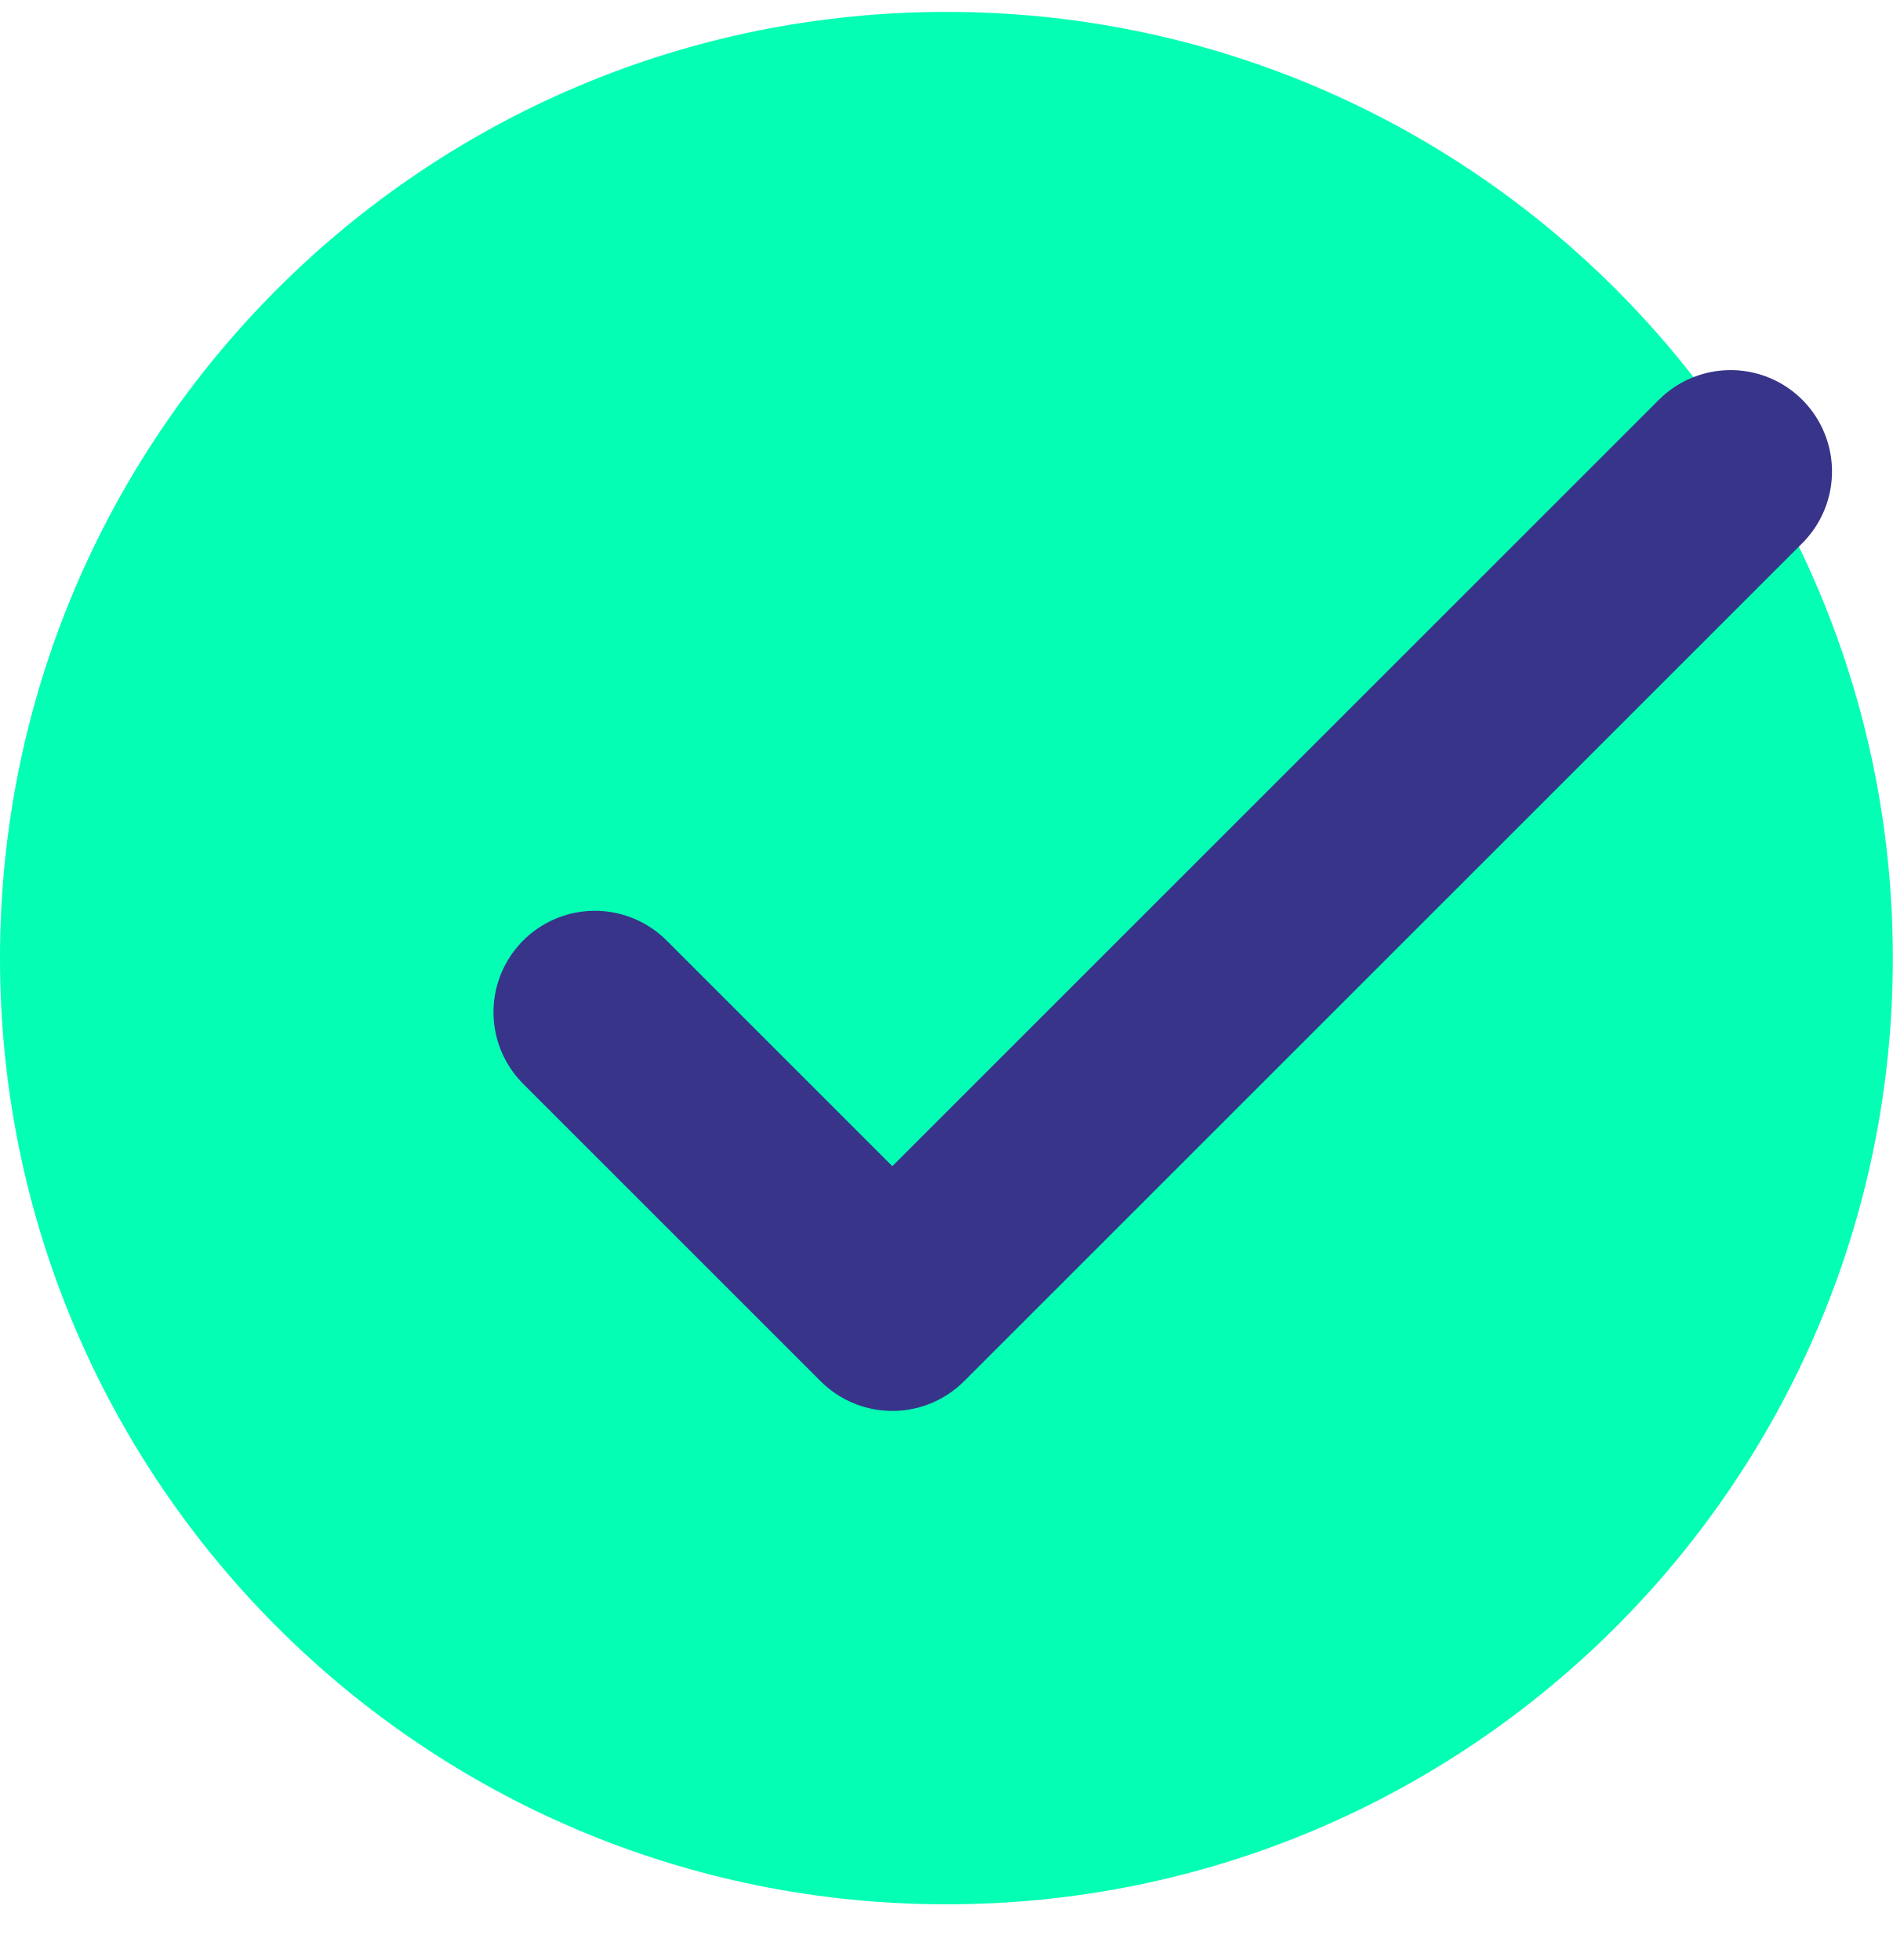
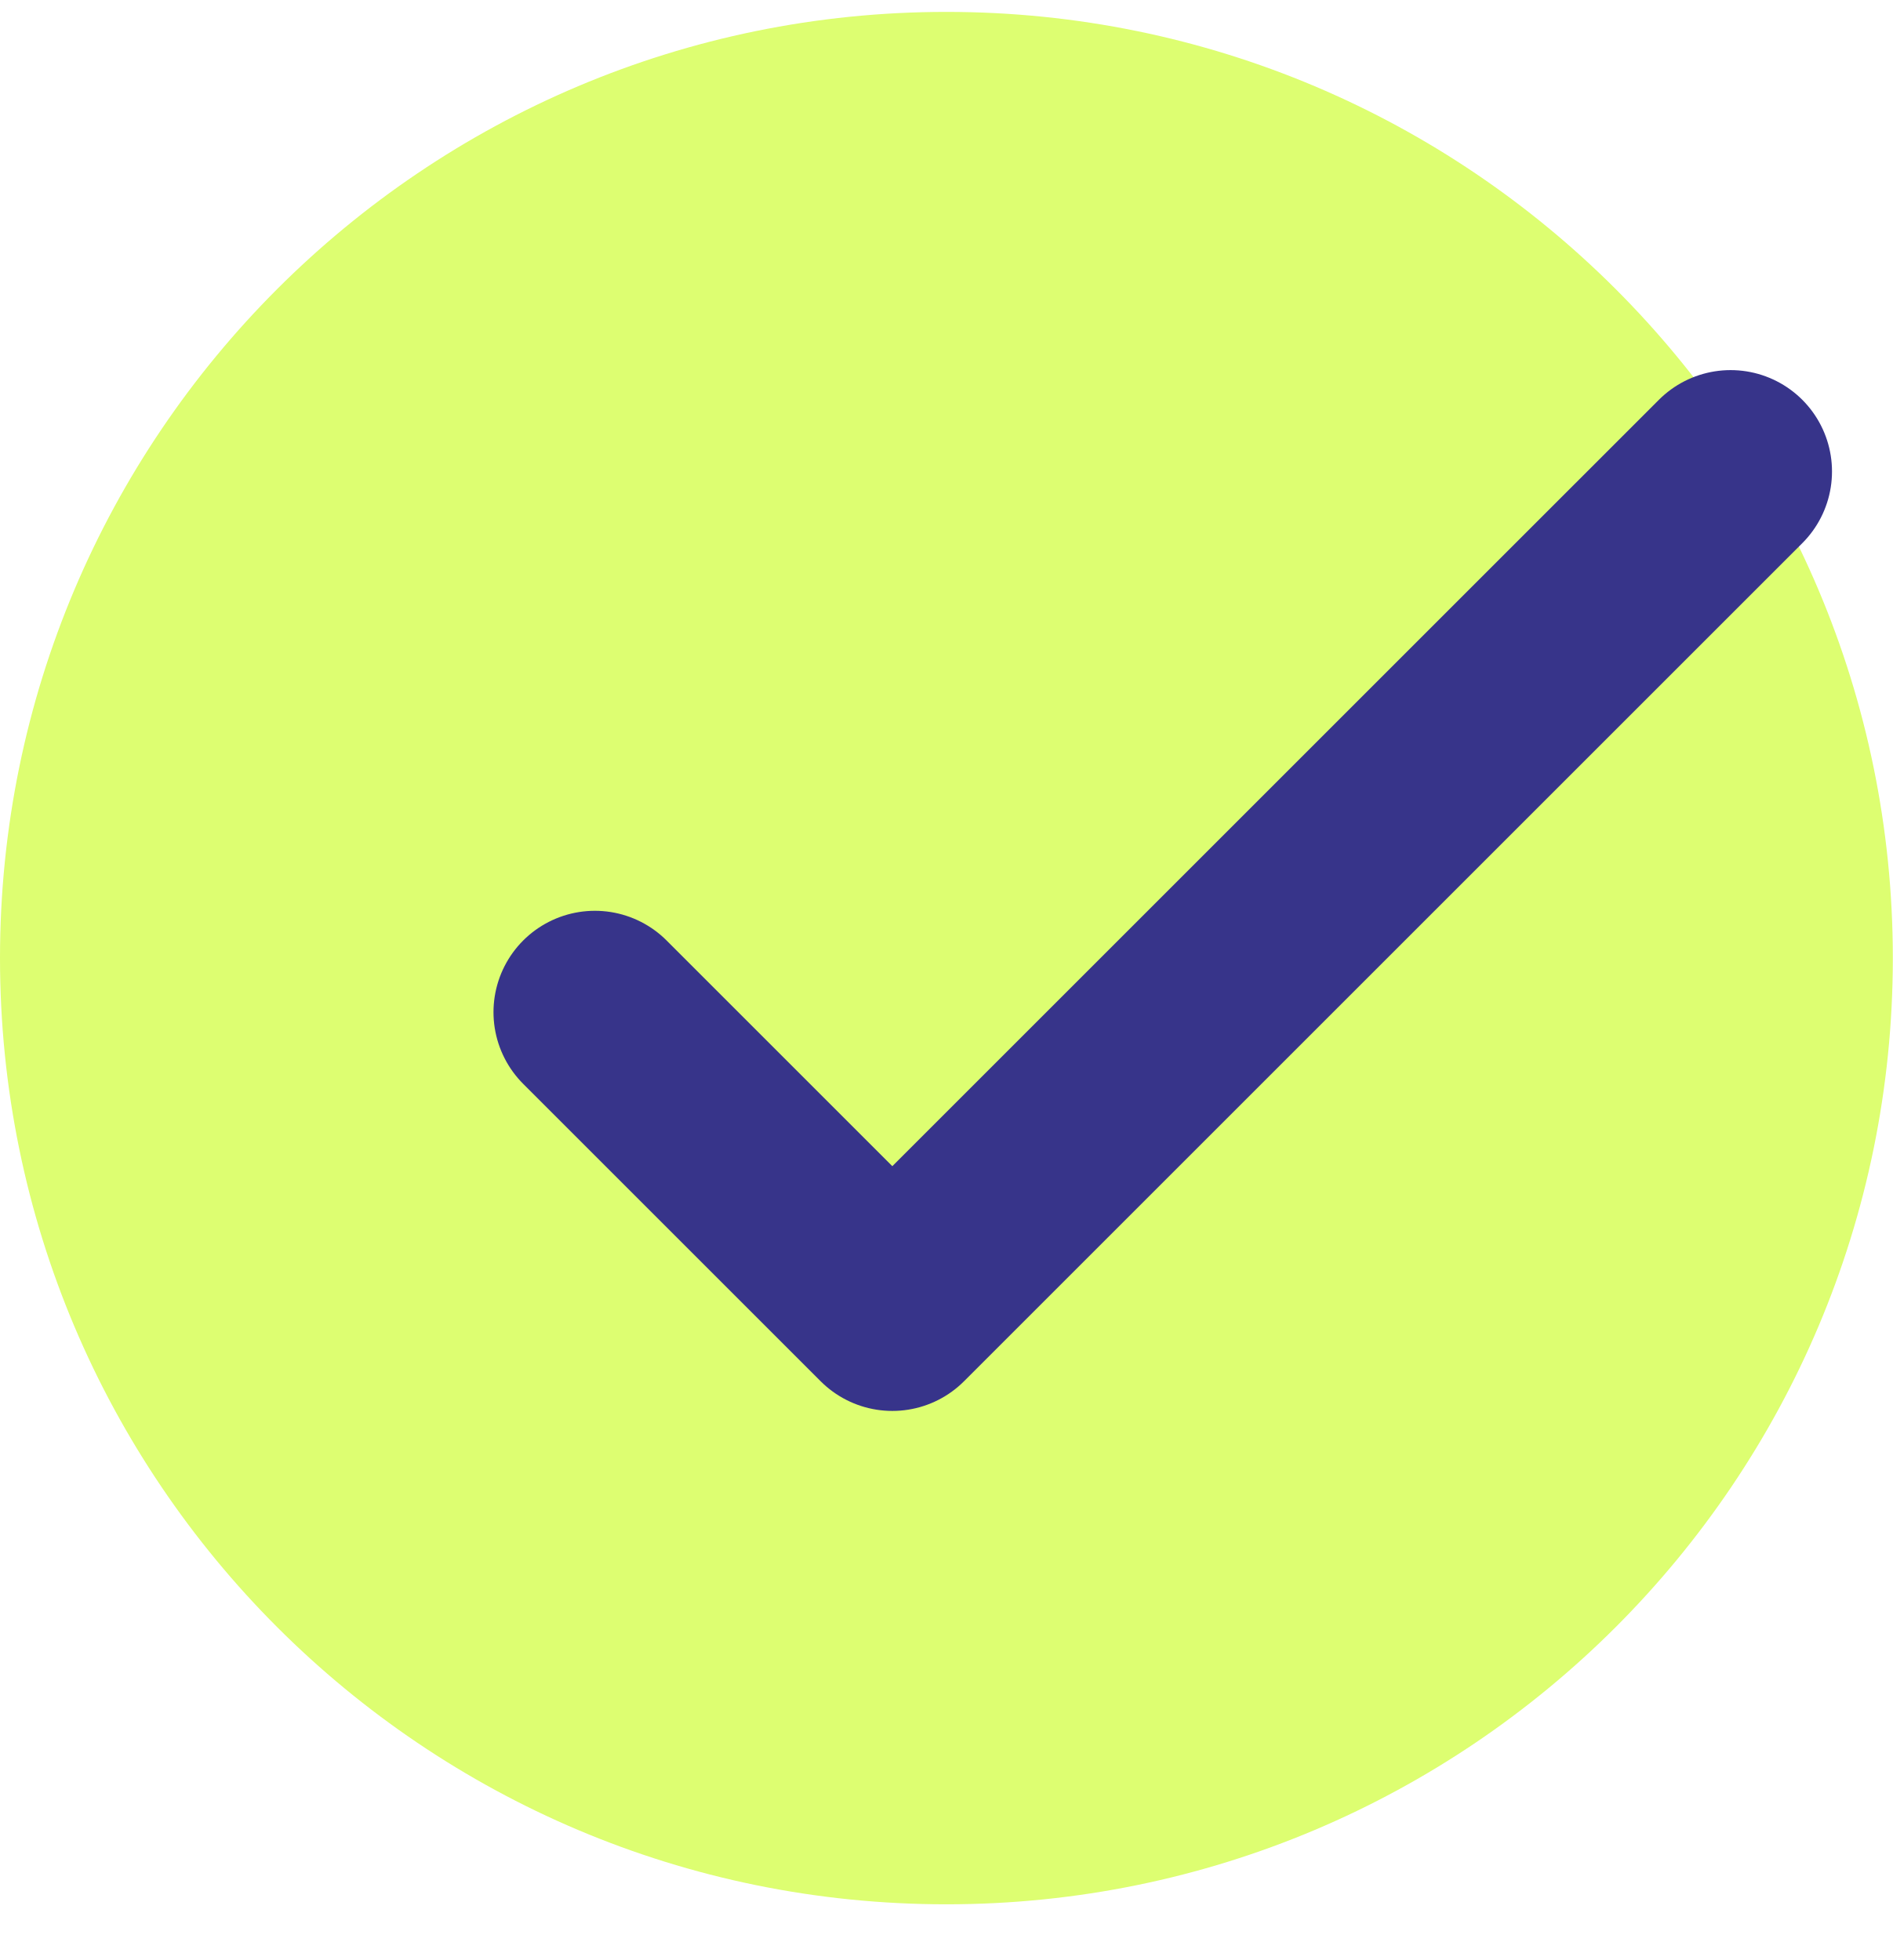
<svg xmlns="http://www.w3.org/2000/svg" width="28" height="29" viewBox="0 0 28 29" fill="none">
-   <circle cx="14" cy="14.176" r="14" fill="#04FFB4" />
+   <circle cx="14" cy="14.176" r="14" fill="#DDFE71" />
  <path d="M8.8 14.976L13.2 19.376L25.6 6.976" stroke="#37348A" stroke-width="3" stroke-linecap="round" stroke-linejoin="round" />
</svg>
